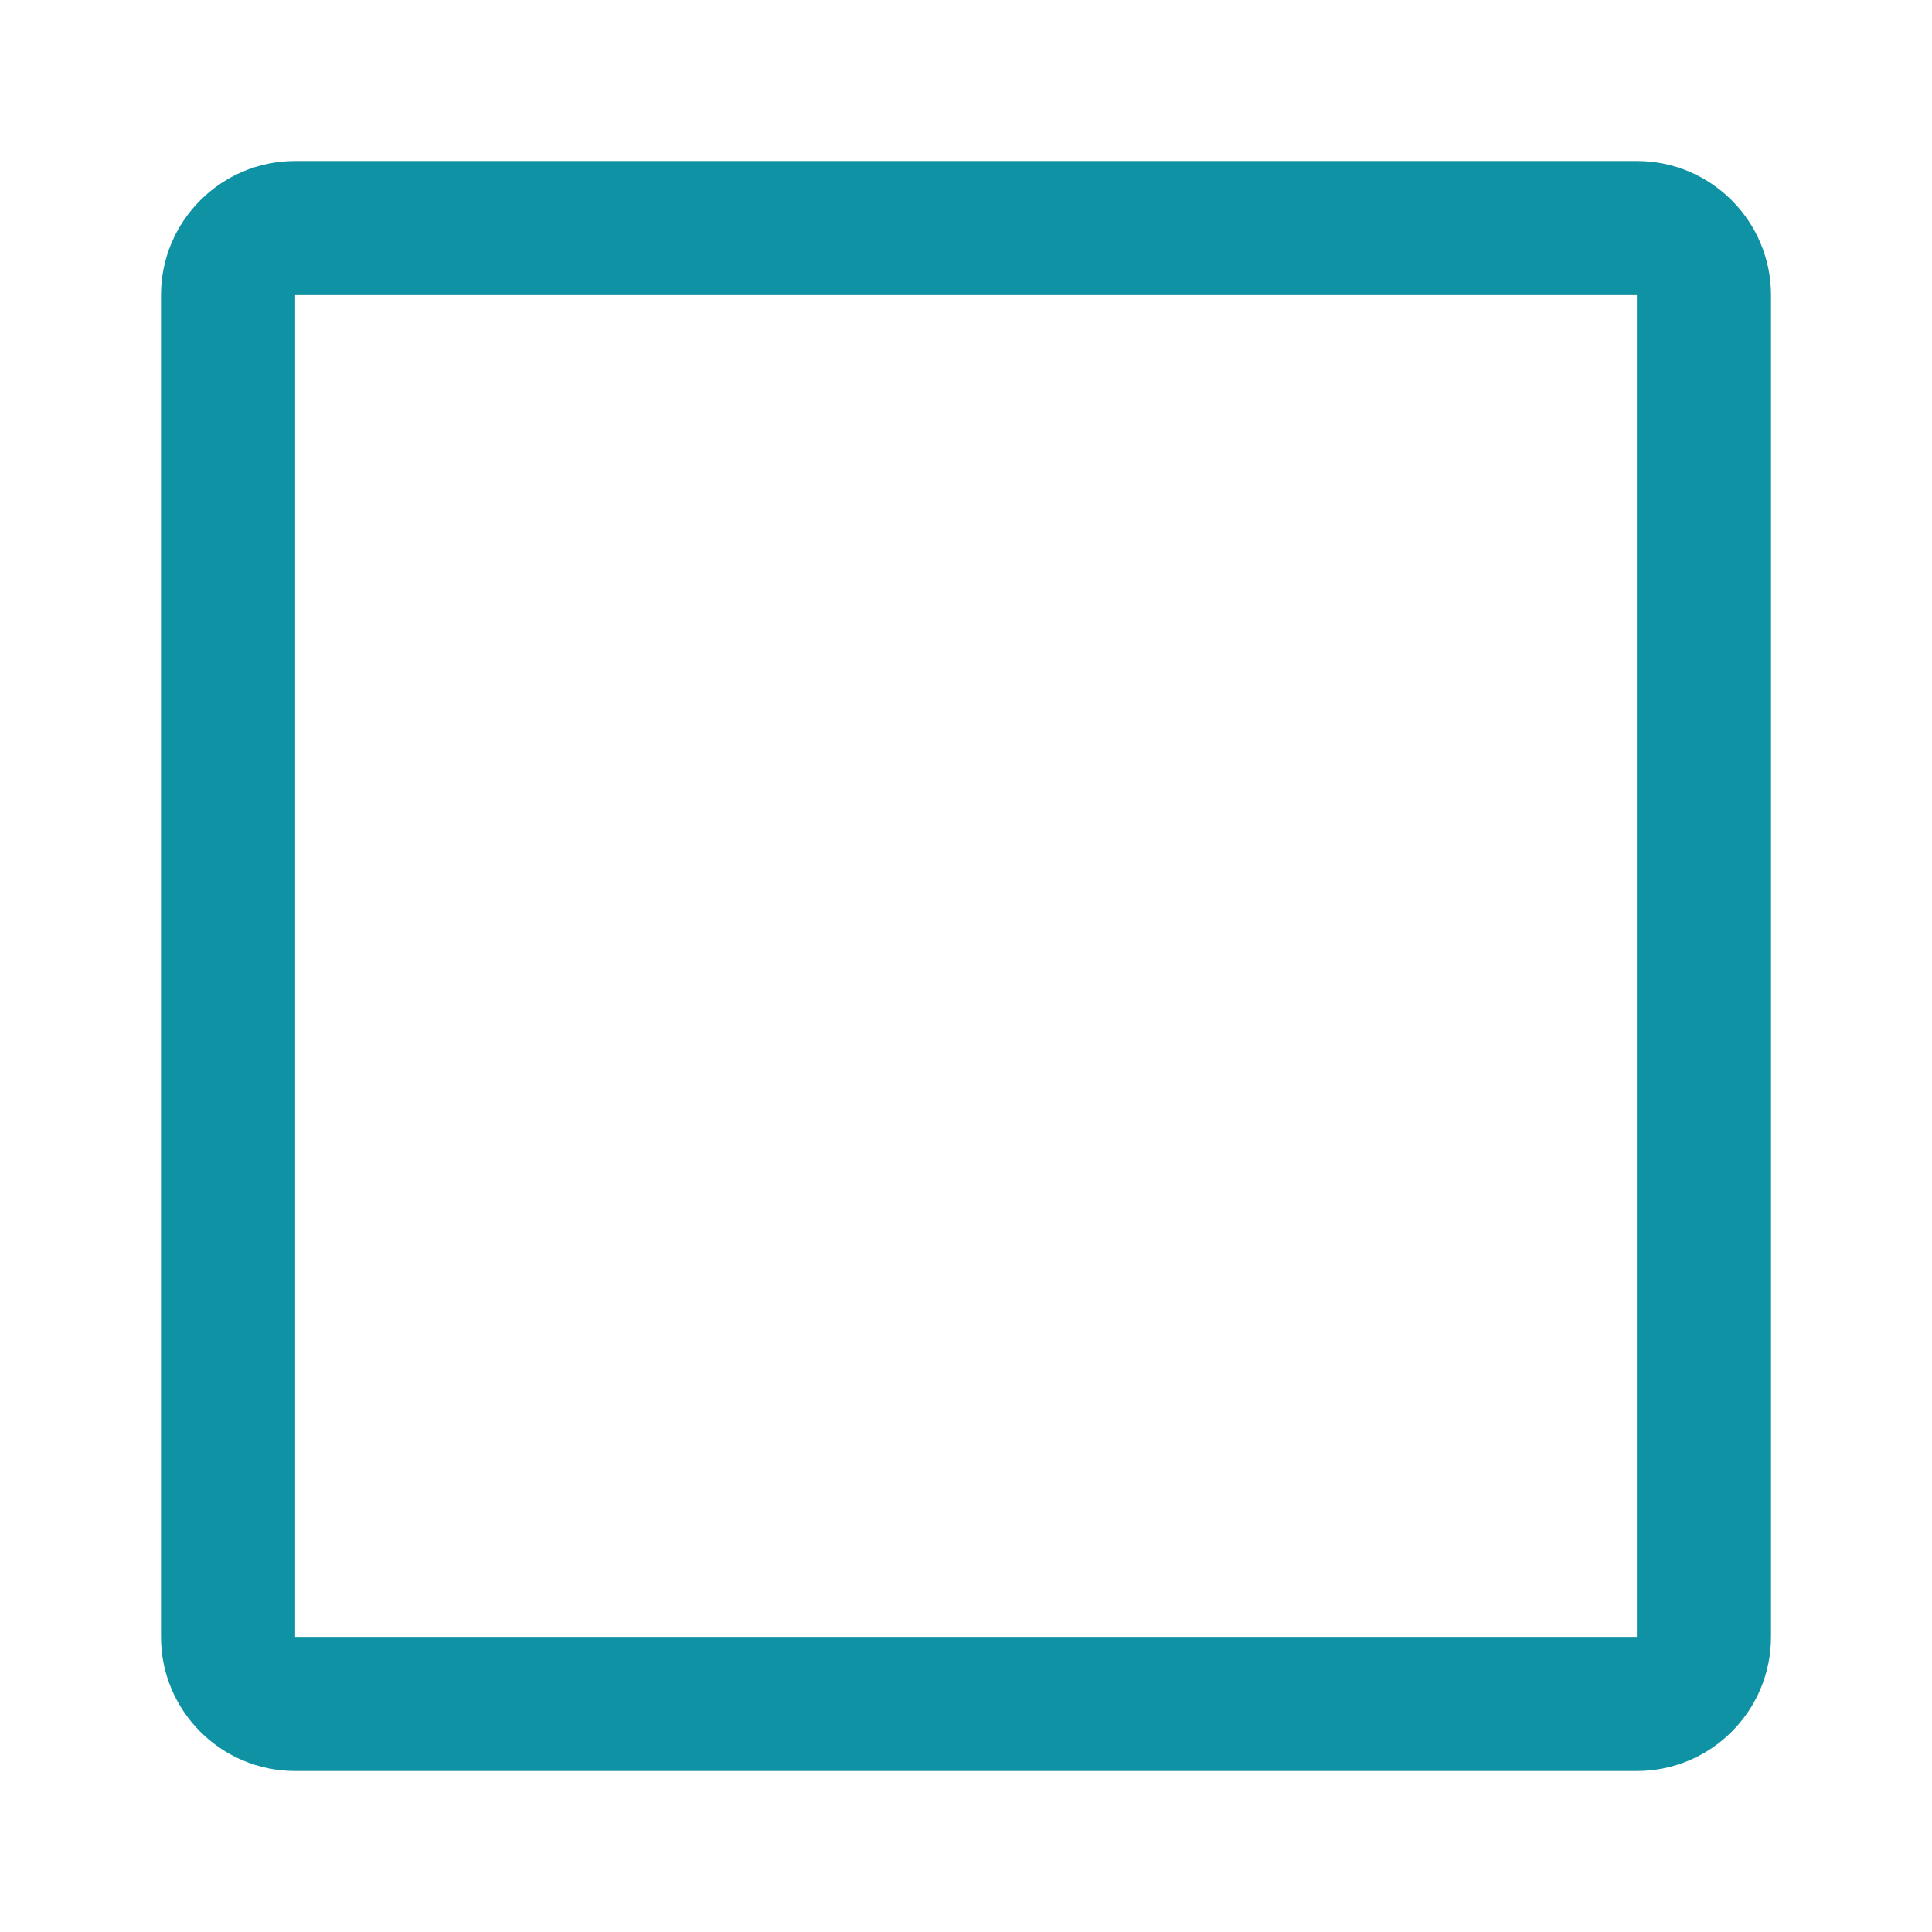
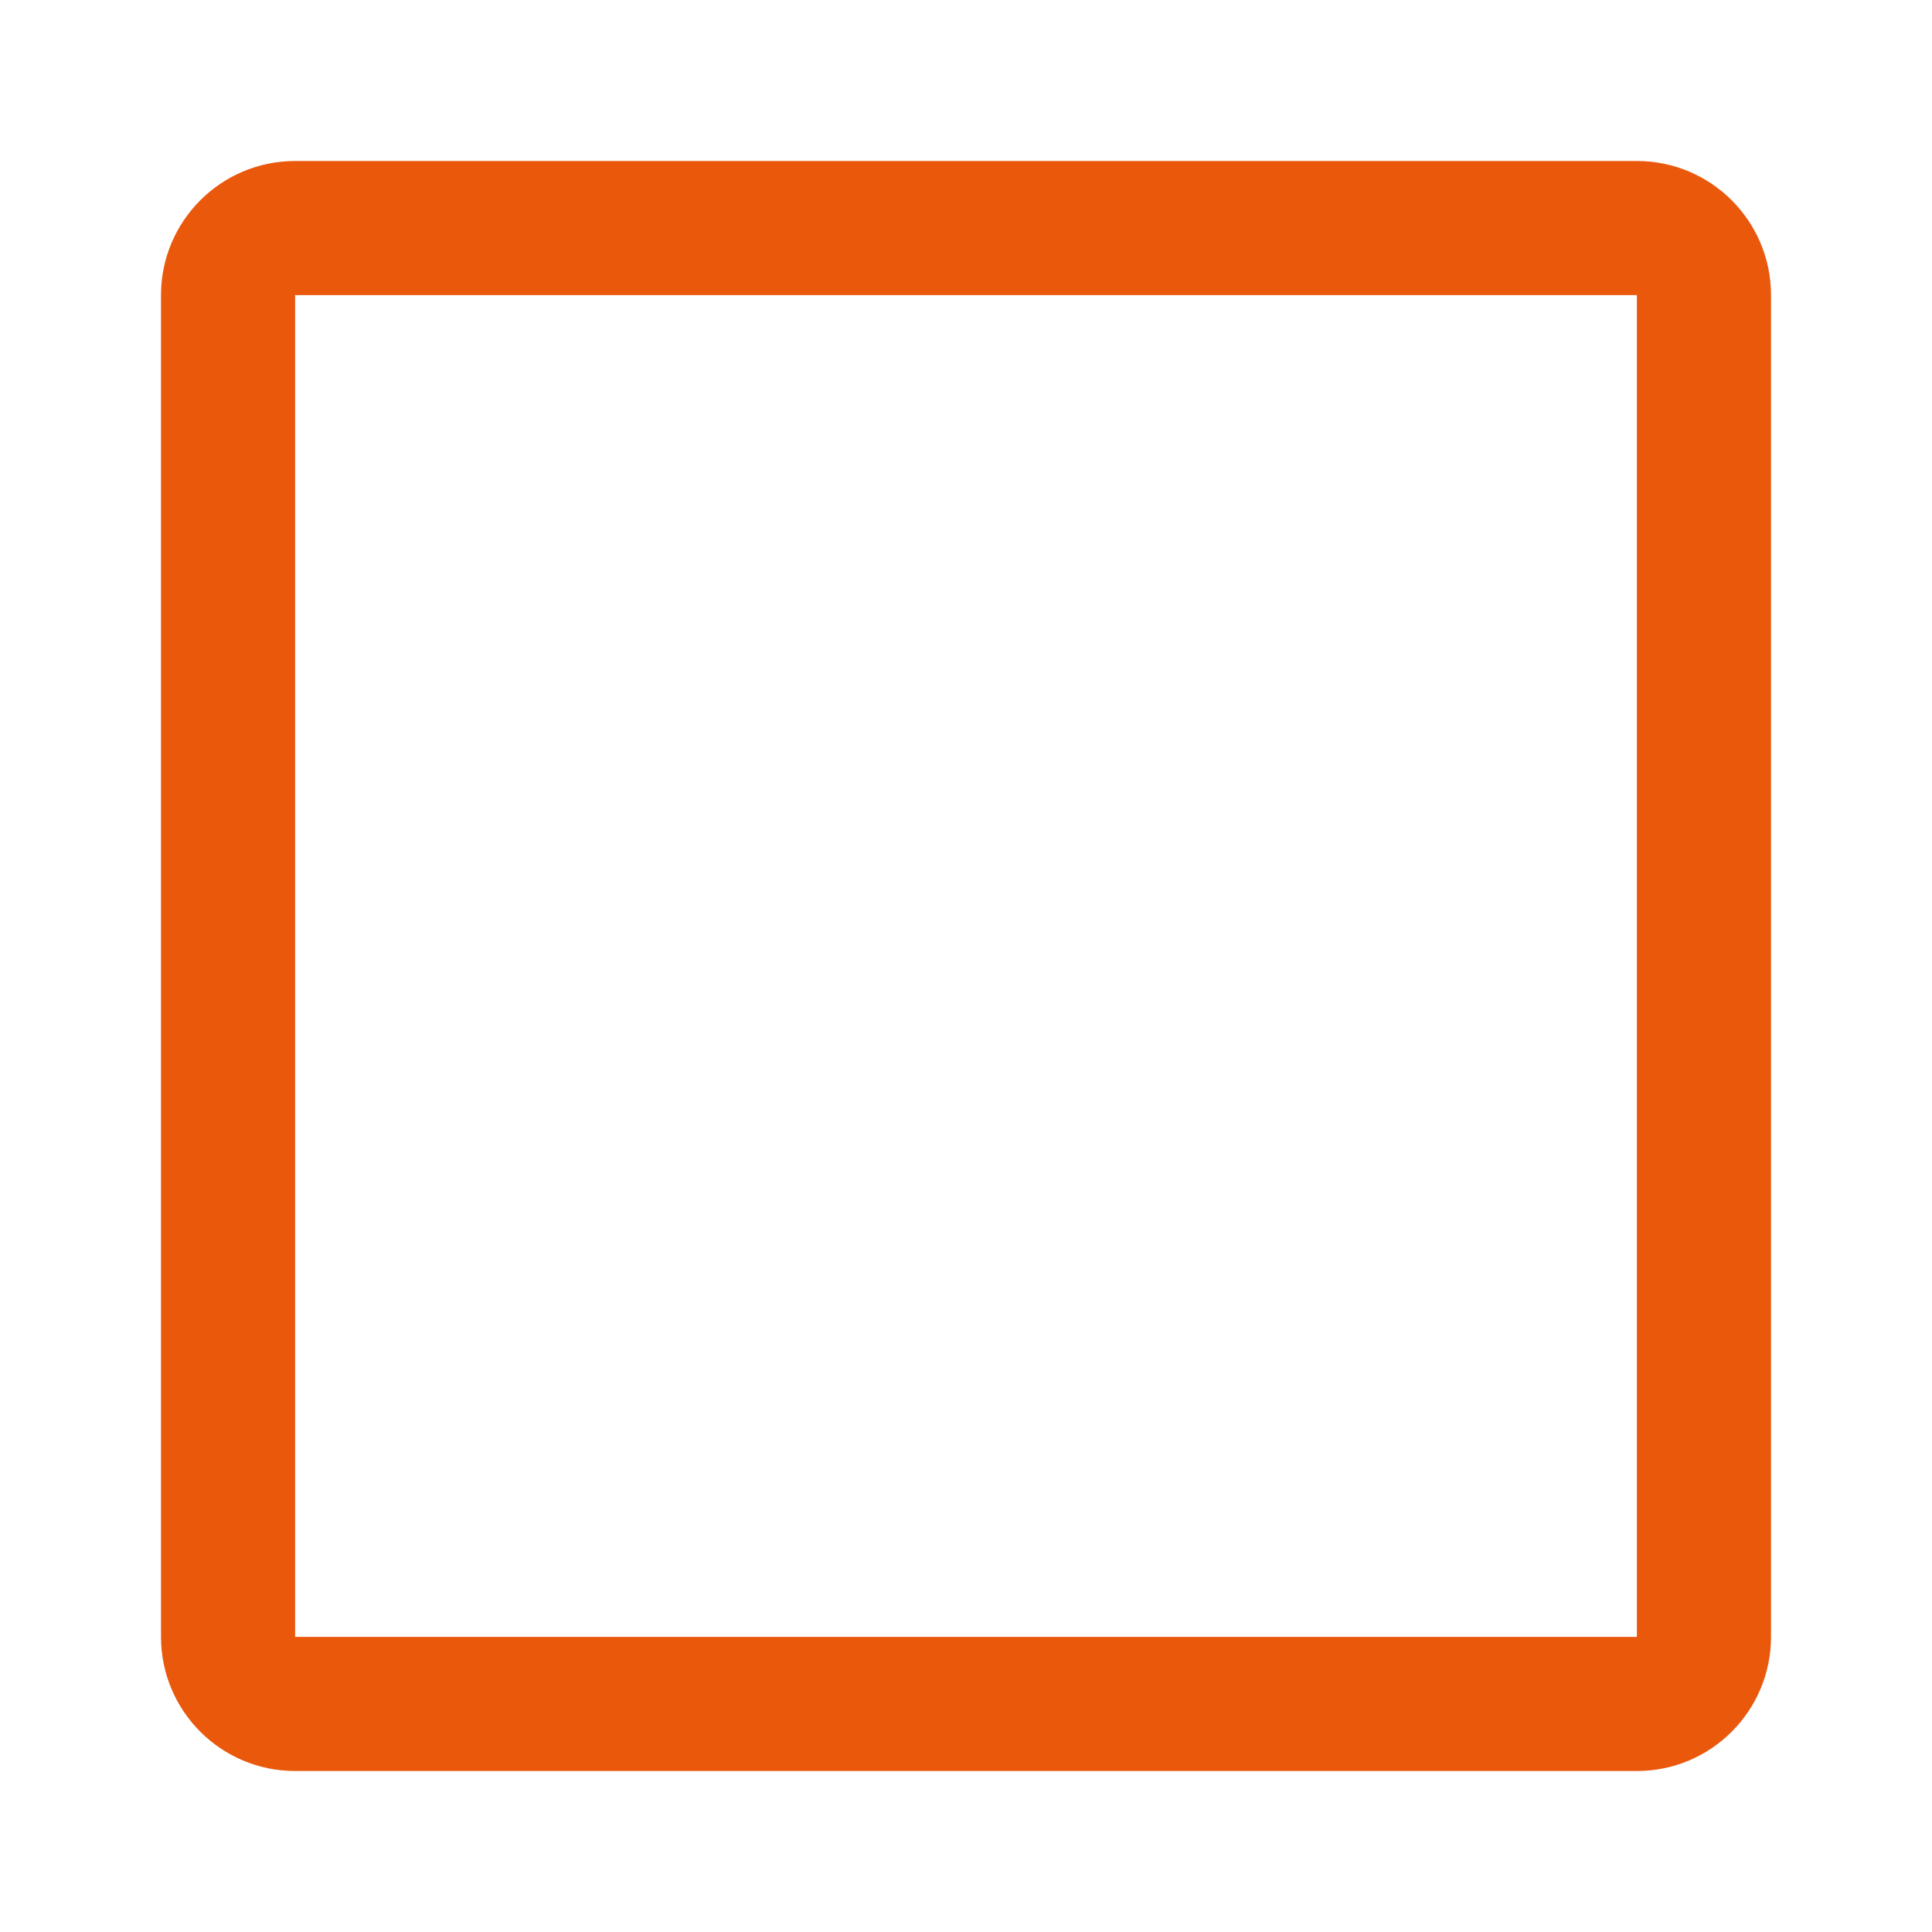
<svg xmlns="http://www.w3.org/2000/svg" width="12" height="12" viewBox="0 0 12 12" fill="none">
-   <path fill-rule="evenodd" clip-rule="evenodd" d="M1 1.833C1 1.373 1.373 1 1.833 1H10.167C10.627 1 11 1.373 11 1.833V10.167C11 10.627 10.627 11 10.167 11H1.833C1.373 11 1 10.627 1 10.167V1.833ZM10.167 1.833L1.833 1.833V10.167H10.167V1.833Z" fill="#0F92A3" />
+   <path fill-rule="evenodd" clip-rule="evenodd" d="M1 1.833C1 1.373 1.373 1 1.833 1H10.167C10.627 1 11 1.373 11 1.833V10.167C11 10.627 10.627 11 10.167 11H1.833C1.373 11 1 10.627 1 10.167V1.833ZM10.167 1.833L1.833 1.833V10.167H10.167V1.833Z" fill="#EA580C" />
</svg>
